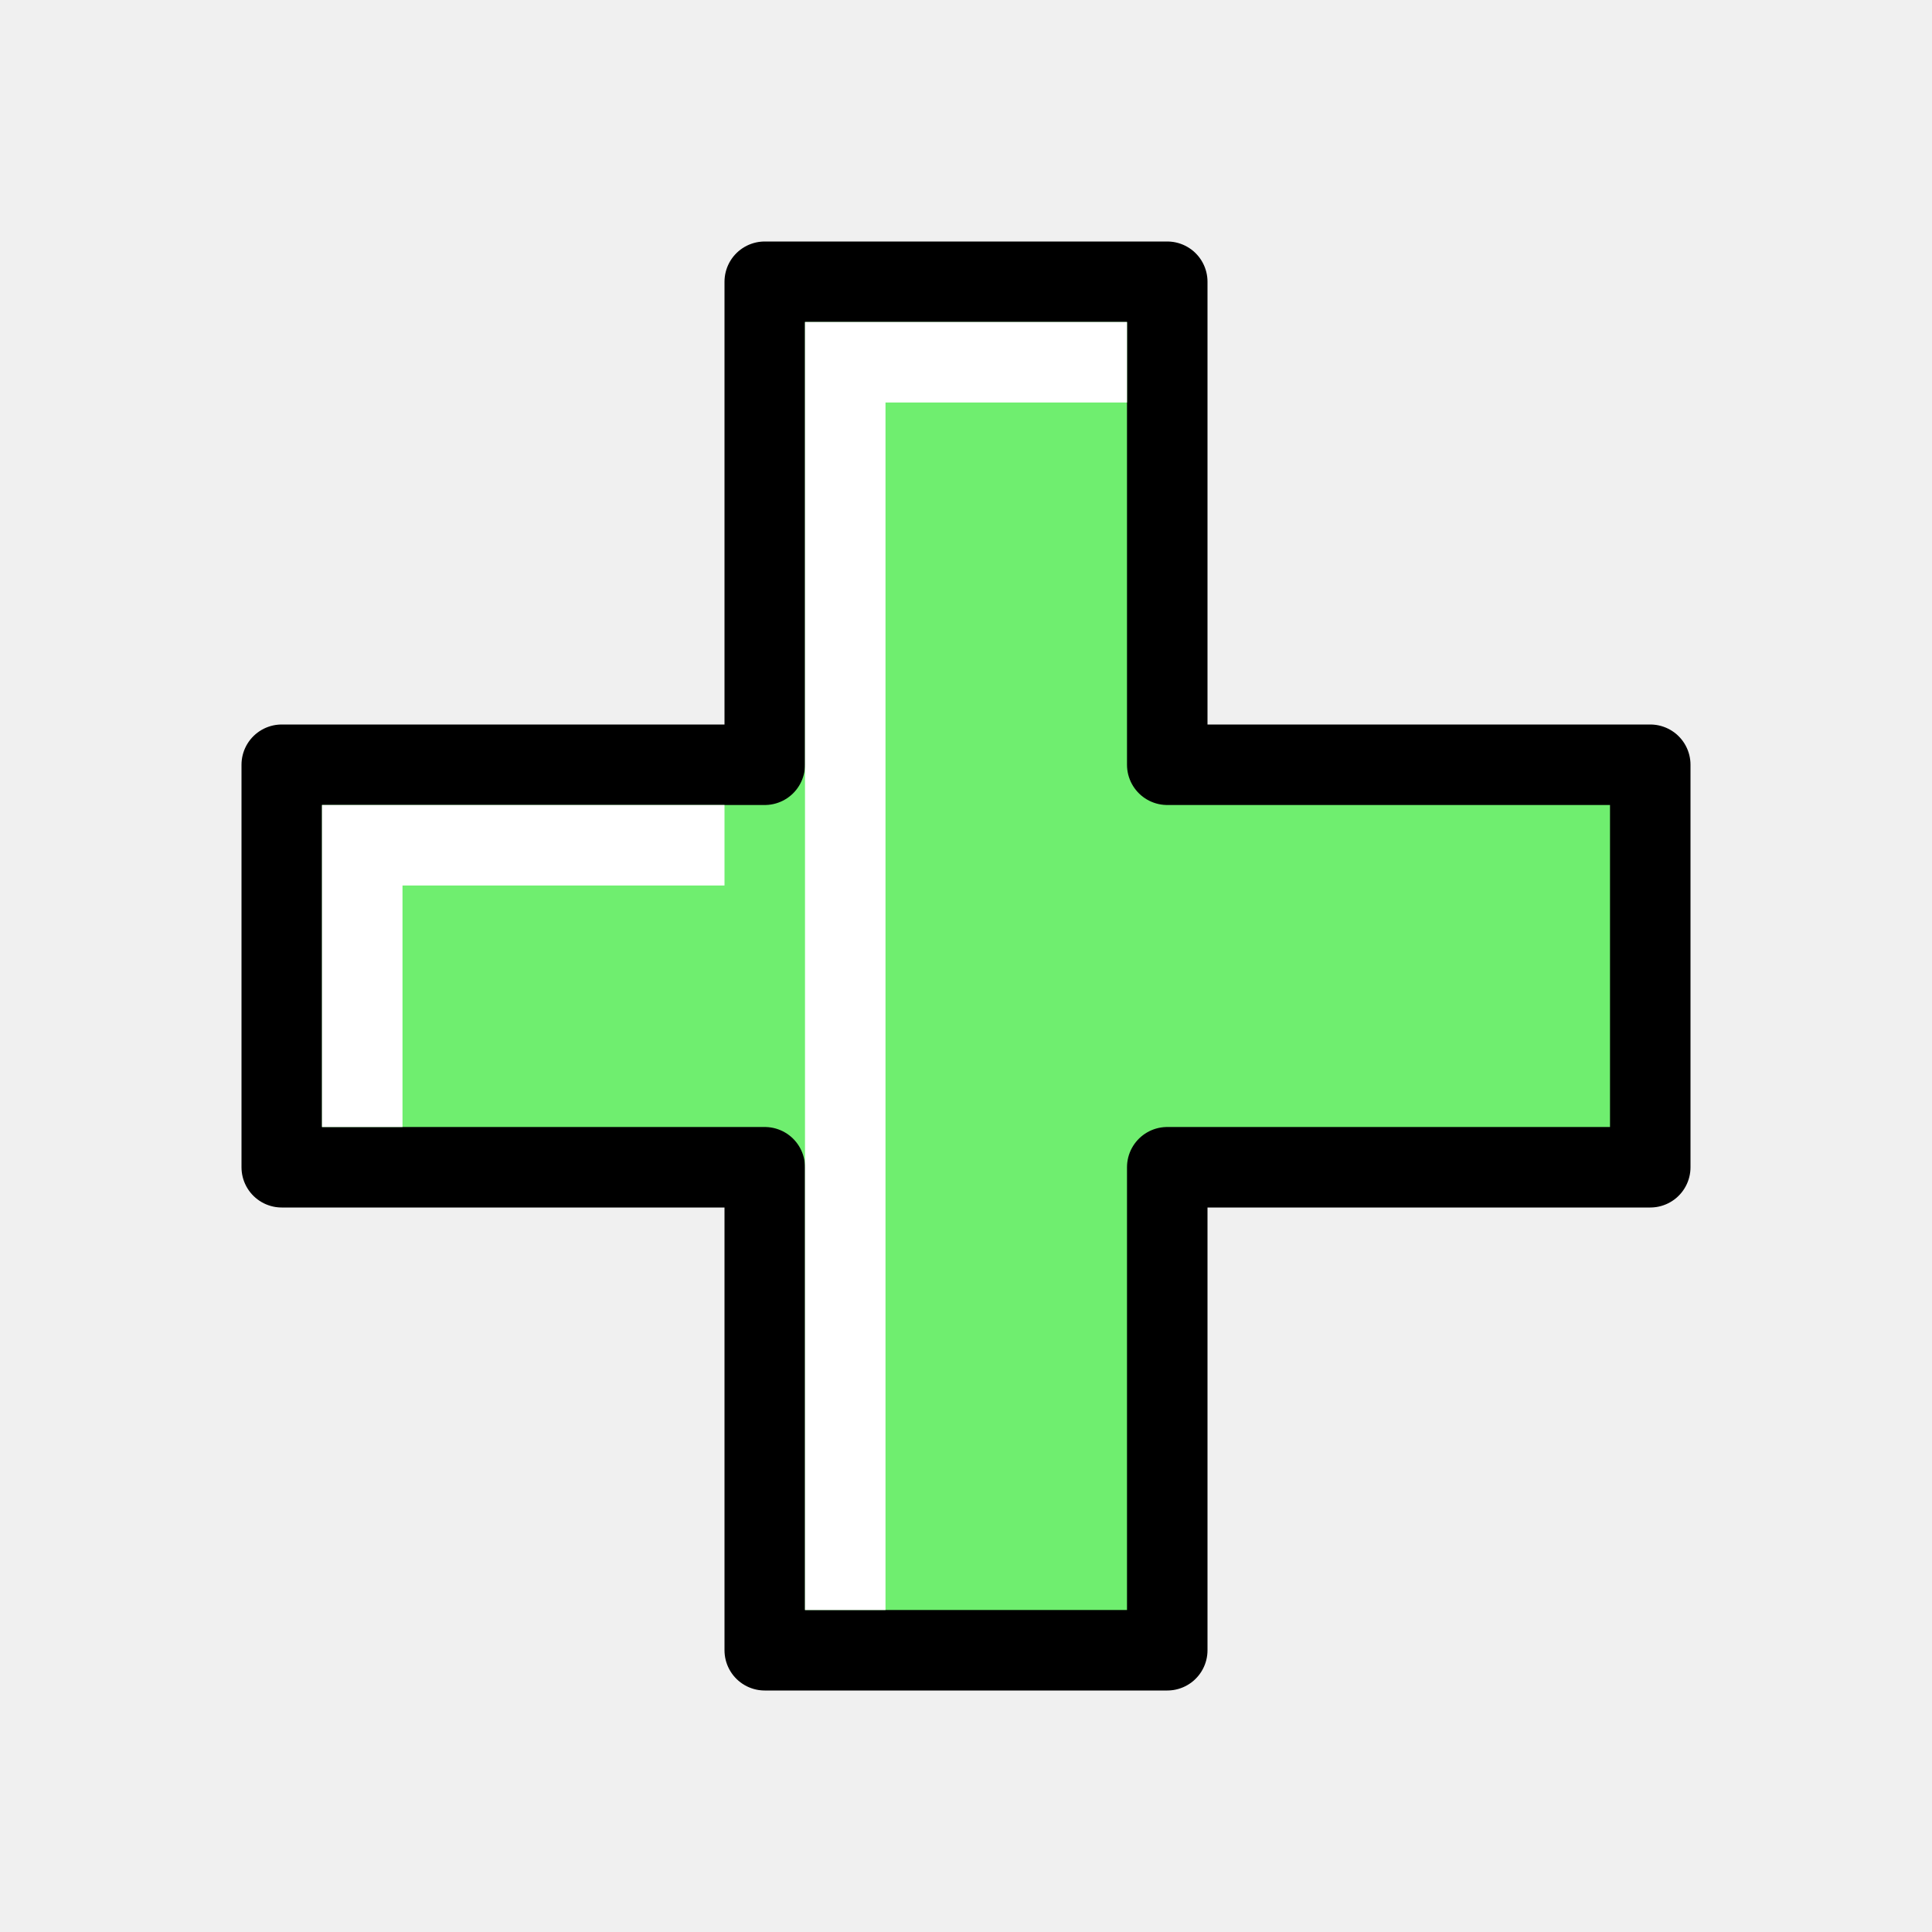
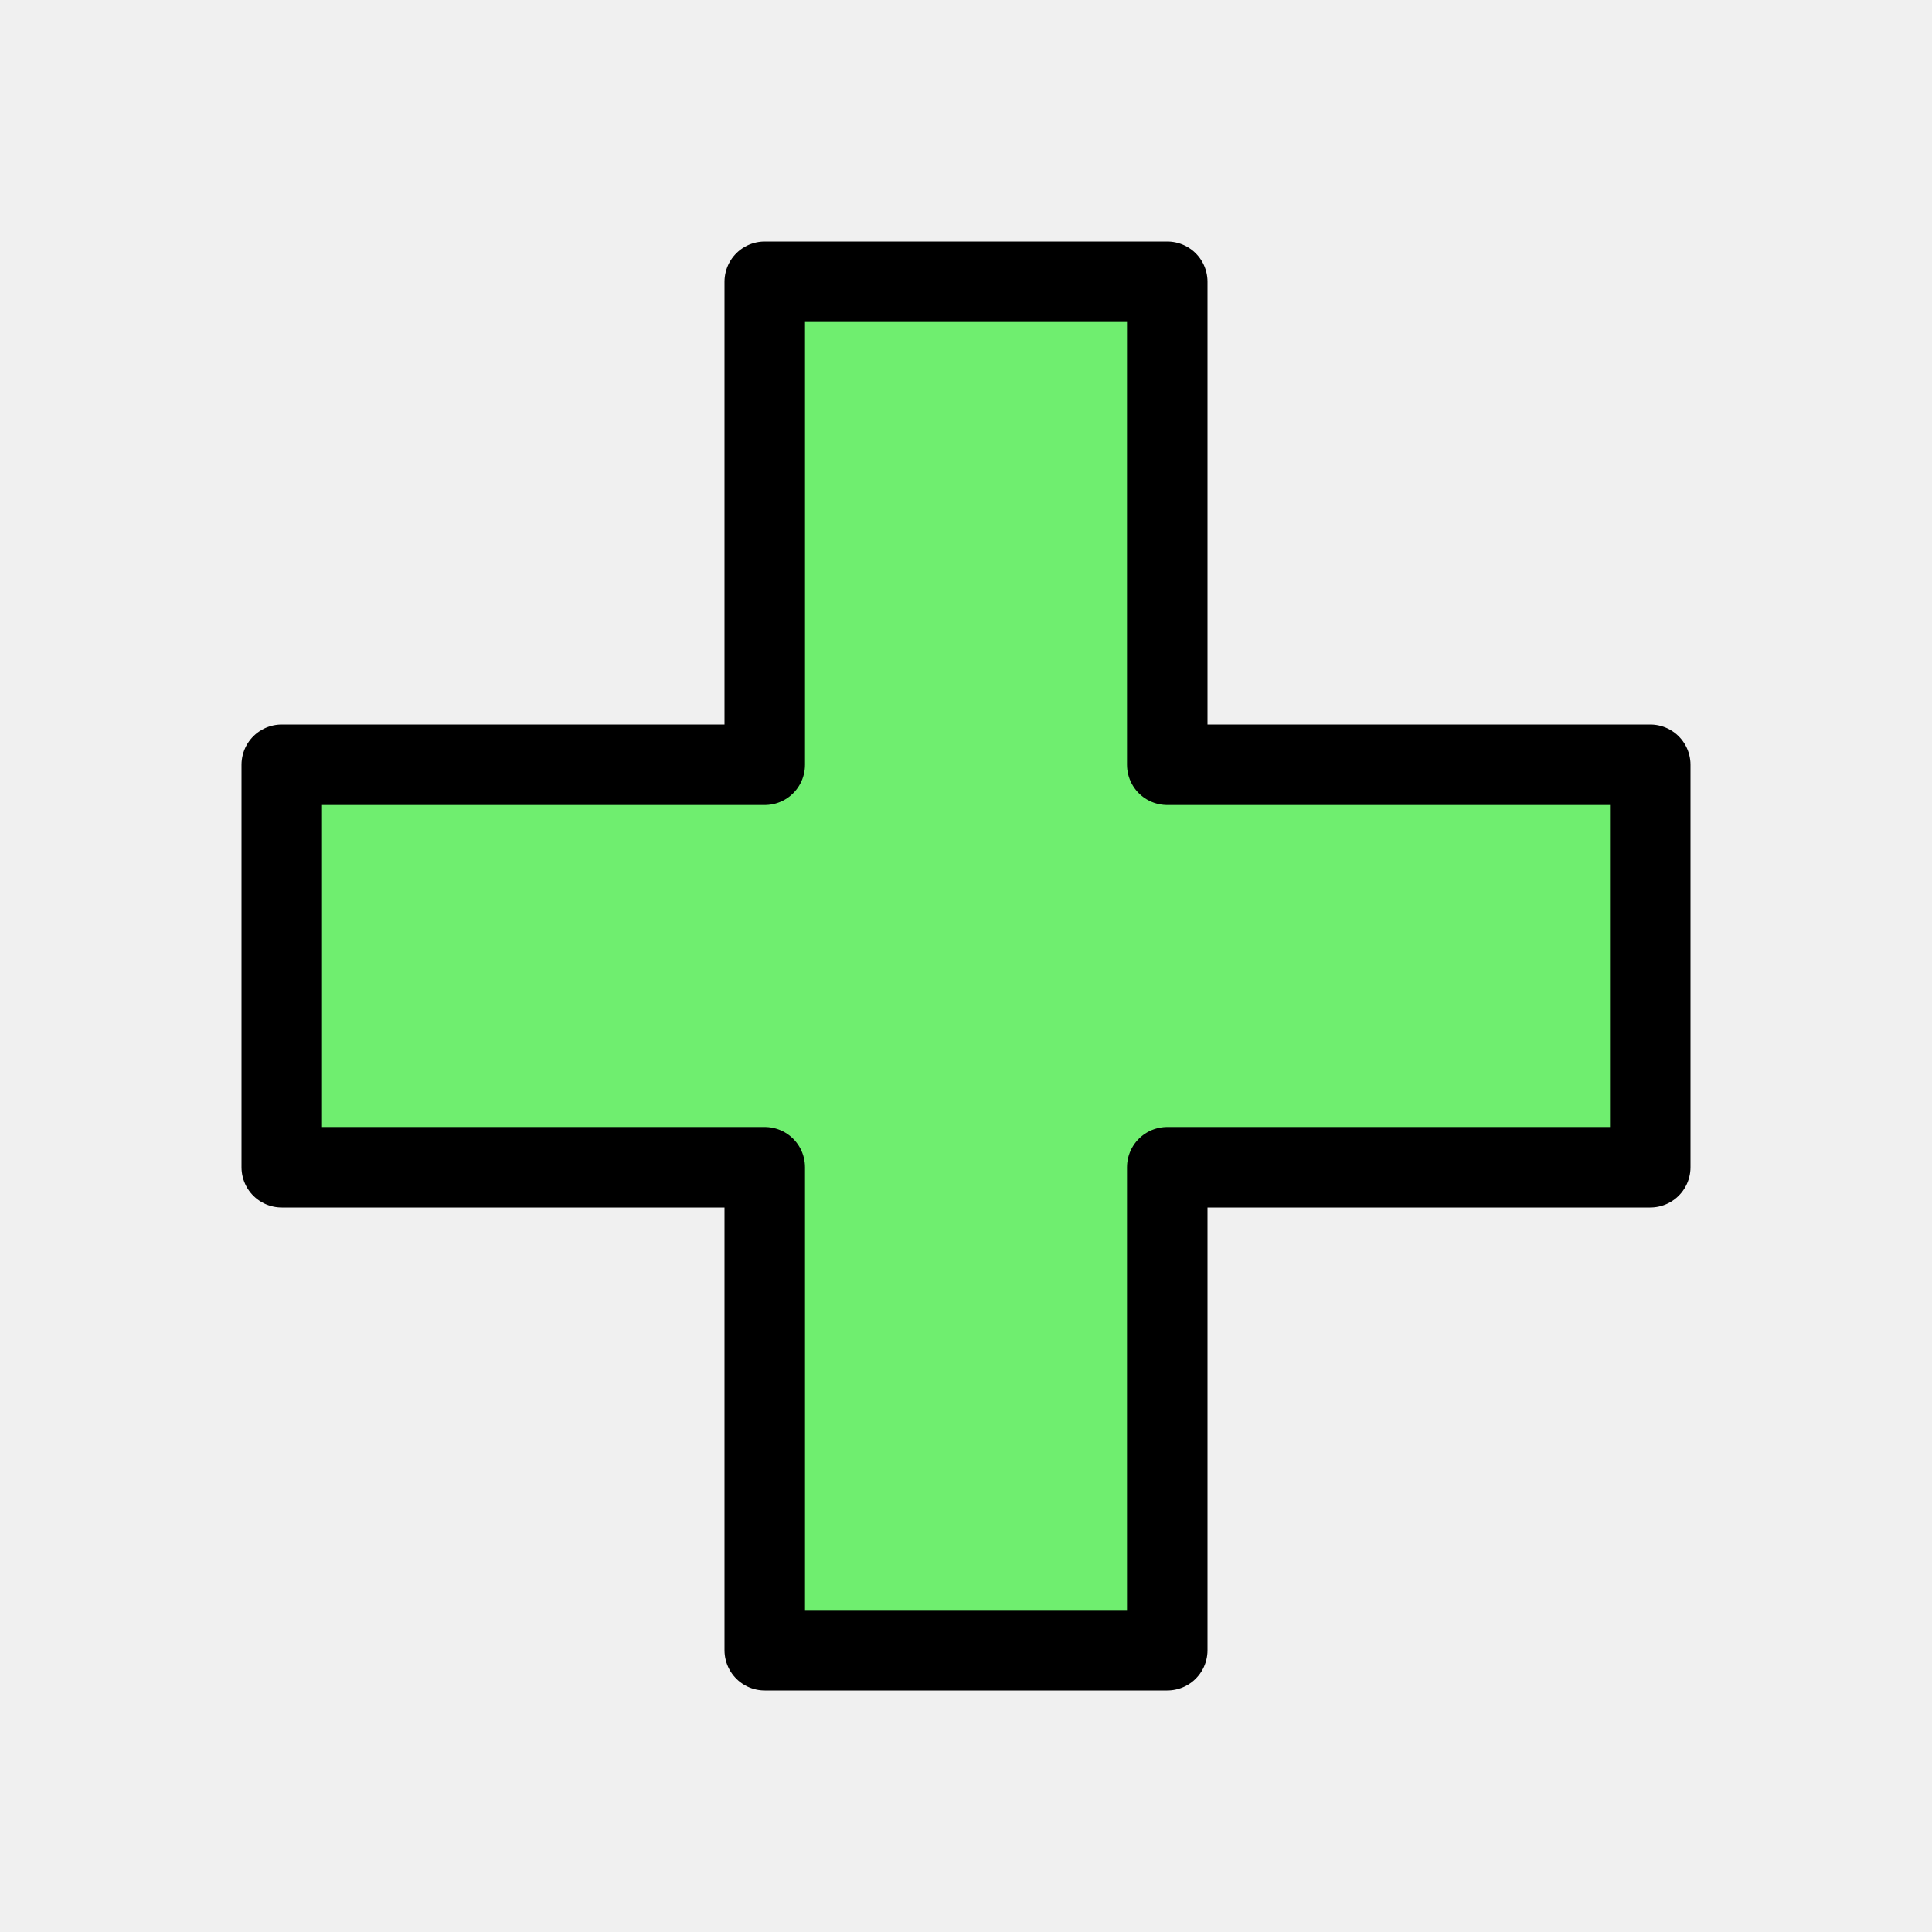
<svg xmlns="http://www.w3.org/2000/svg" width="24" height="24" viewBox="0 0 24 24">
  <path d="M9.5 3.5 L14.5 3.5 L14.5 9.5 L20.5 9.5 L20.5 14.5 L14.5 14.5 L14.5 20.5 L9.5 20.5 L9.5 14.5 L3.5 14.5 L3.5 9.5 L9.5 9.5 Z" fill="#6fee6f" stroke="#000000" stroke-width="1" stroke-linejoin="round" />
-   <path d="M10.5 19.5 L10.5 4.5 L13.5 4.5" fill="none" stroke="#ffffff" stroke-width="1" stroke-linecap="square" />
-   <path d="M4.5 13.5 L4.5 10.5 L8.5 10.5" fill="none" stroke="#ffffff" stroke-width="1" stroke-linecap="square" />
</svg>
